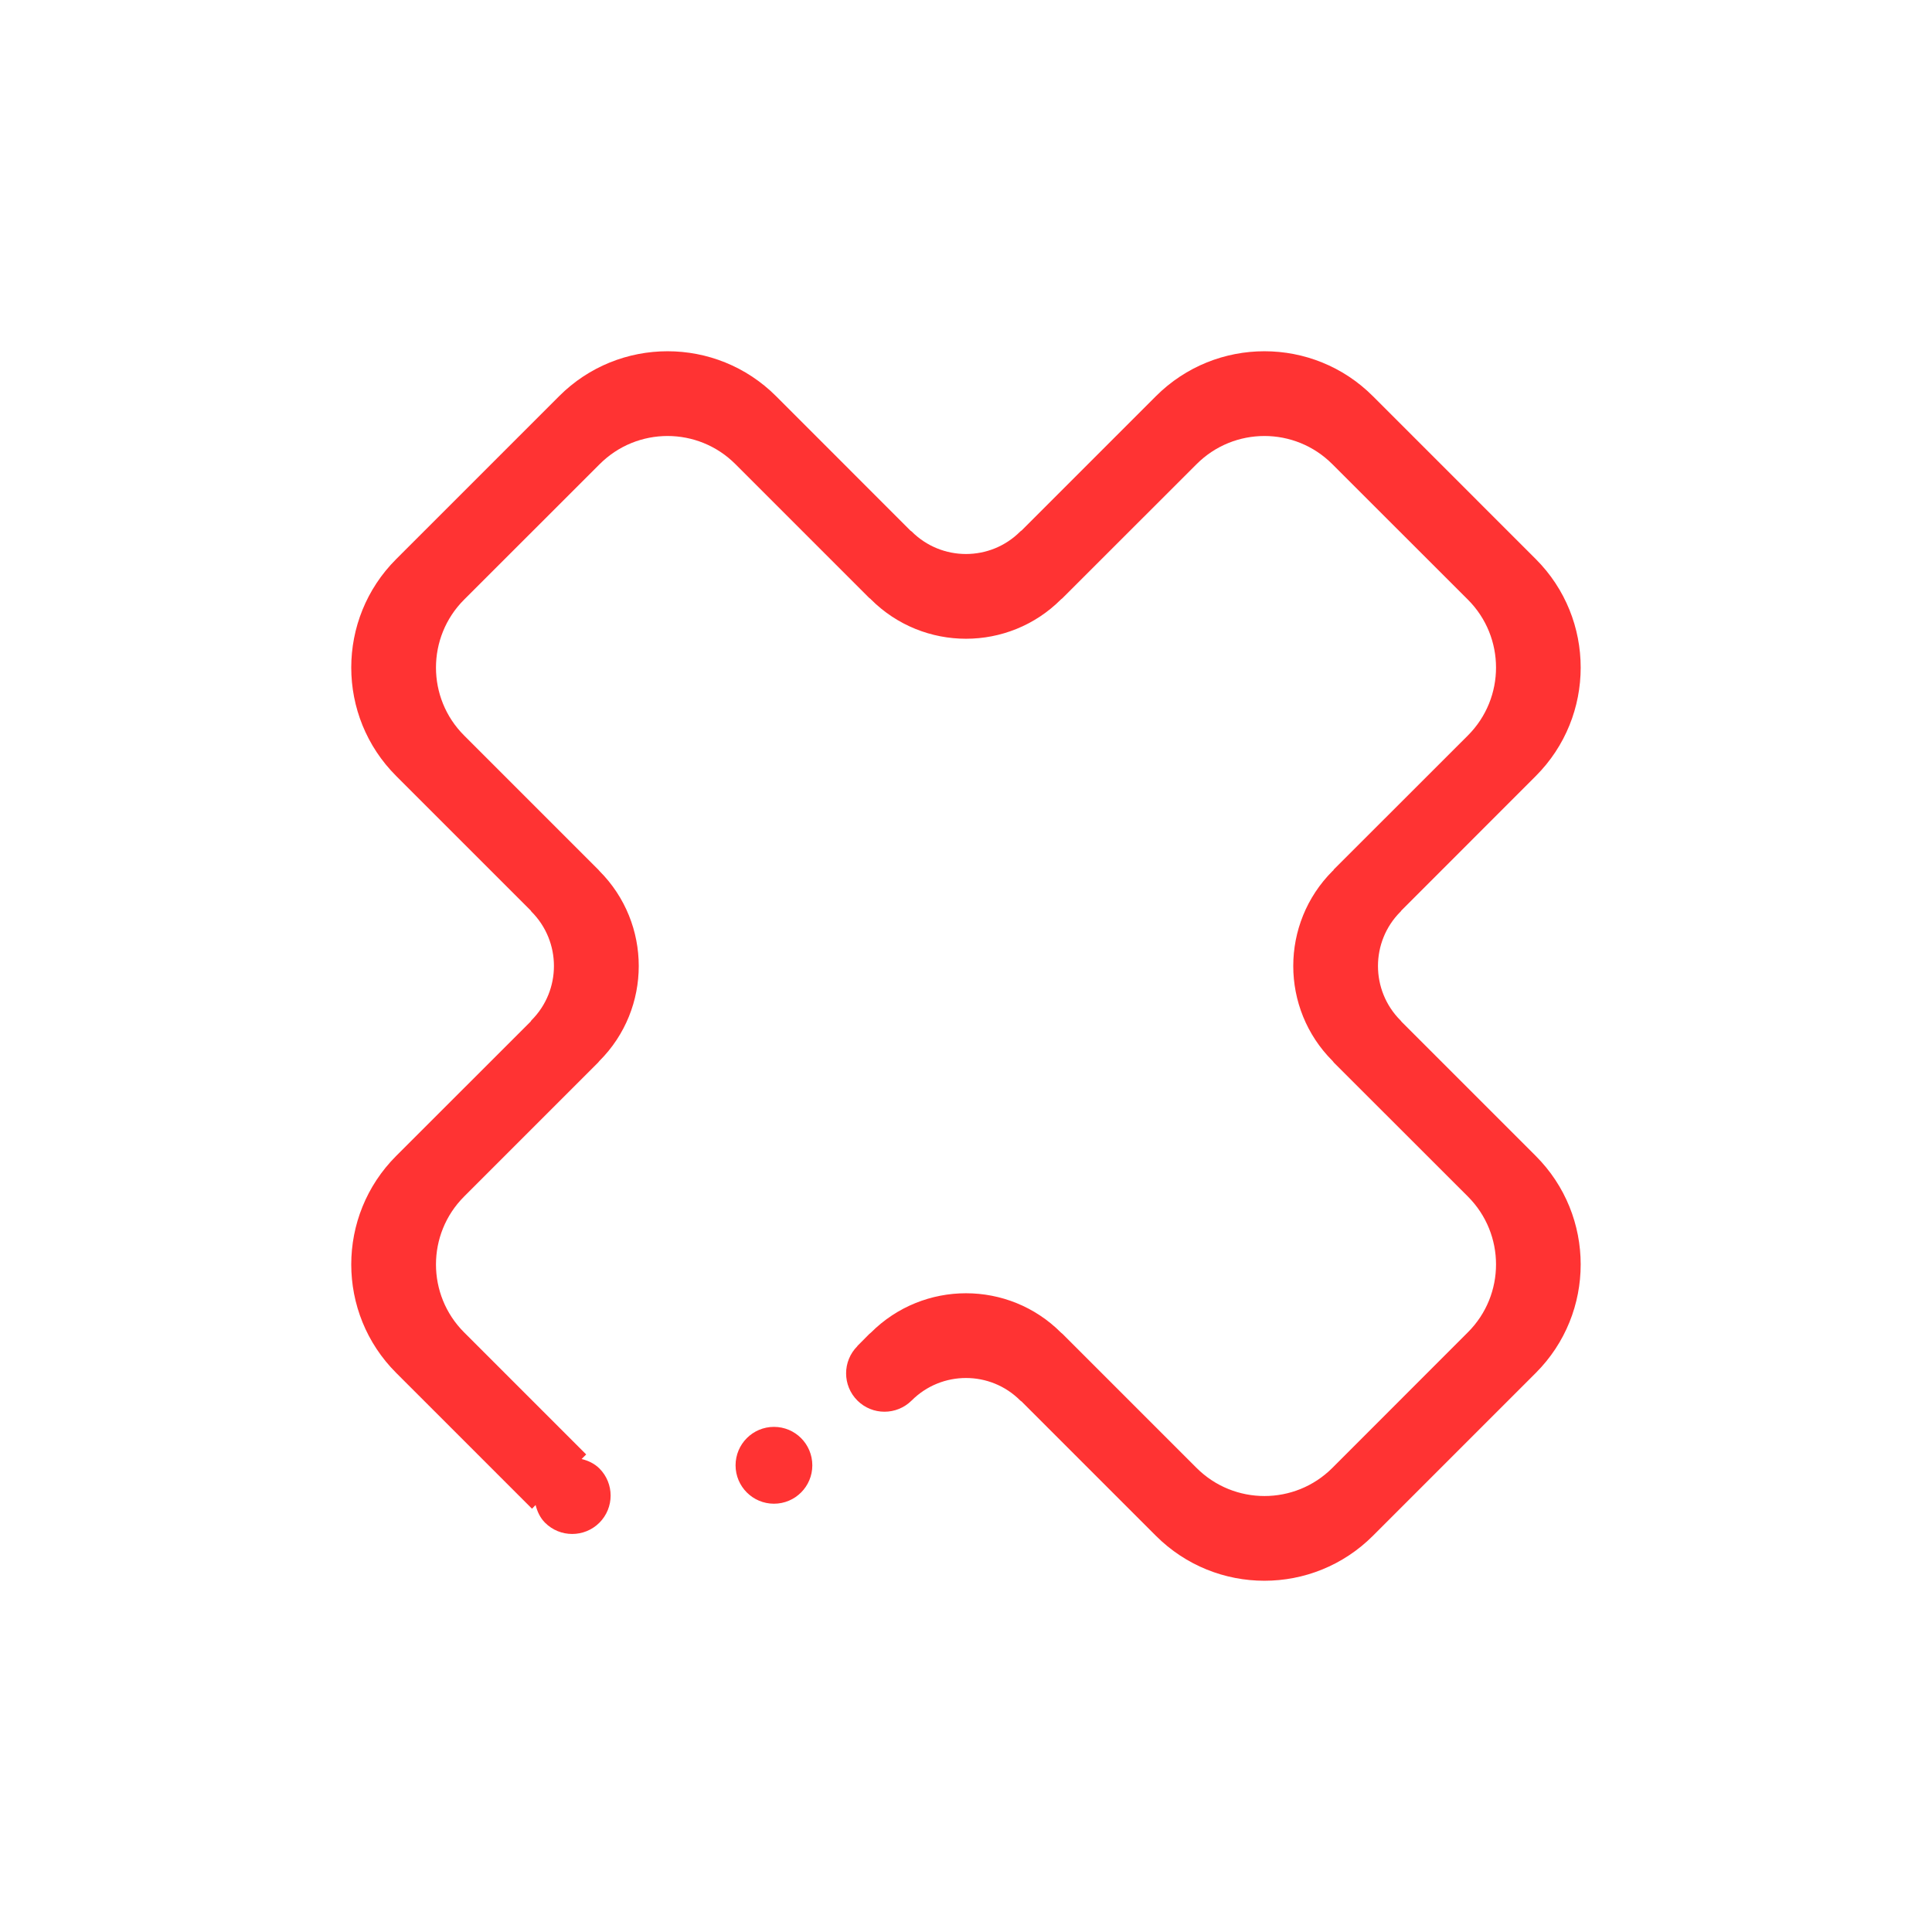
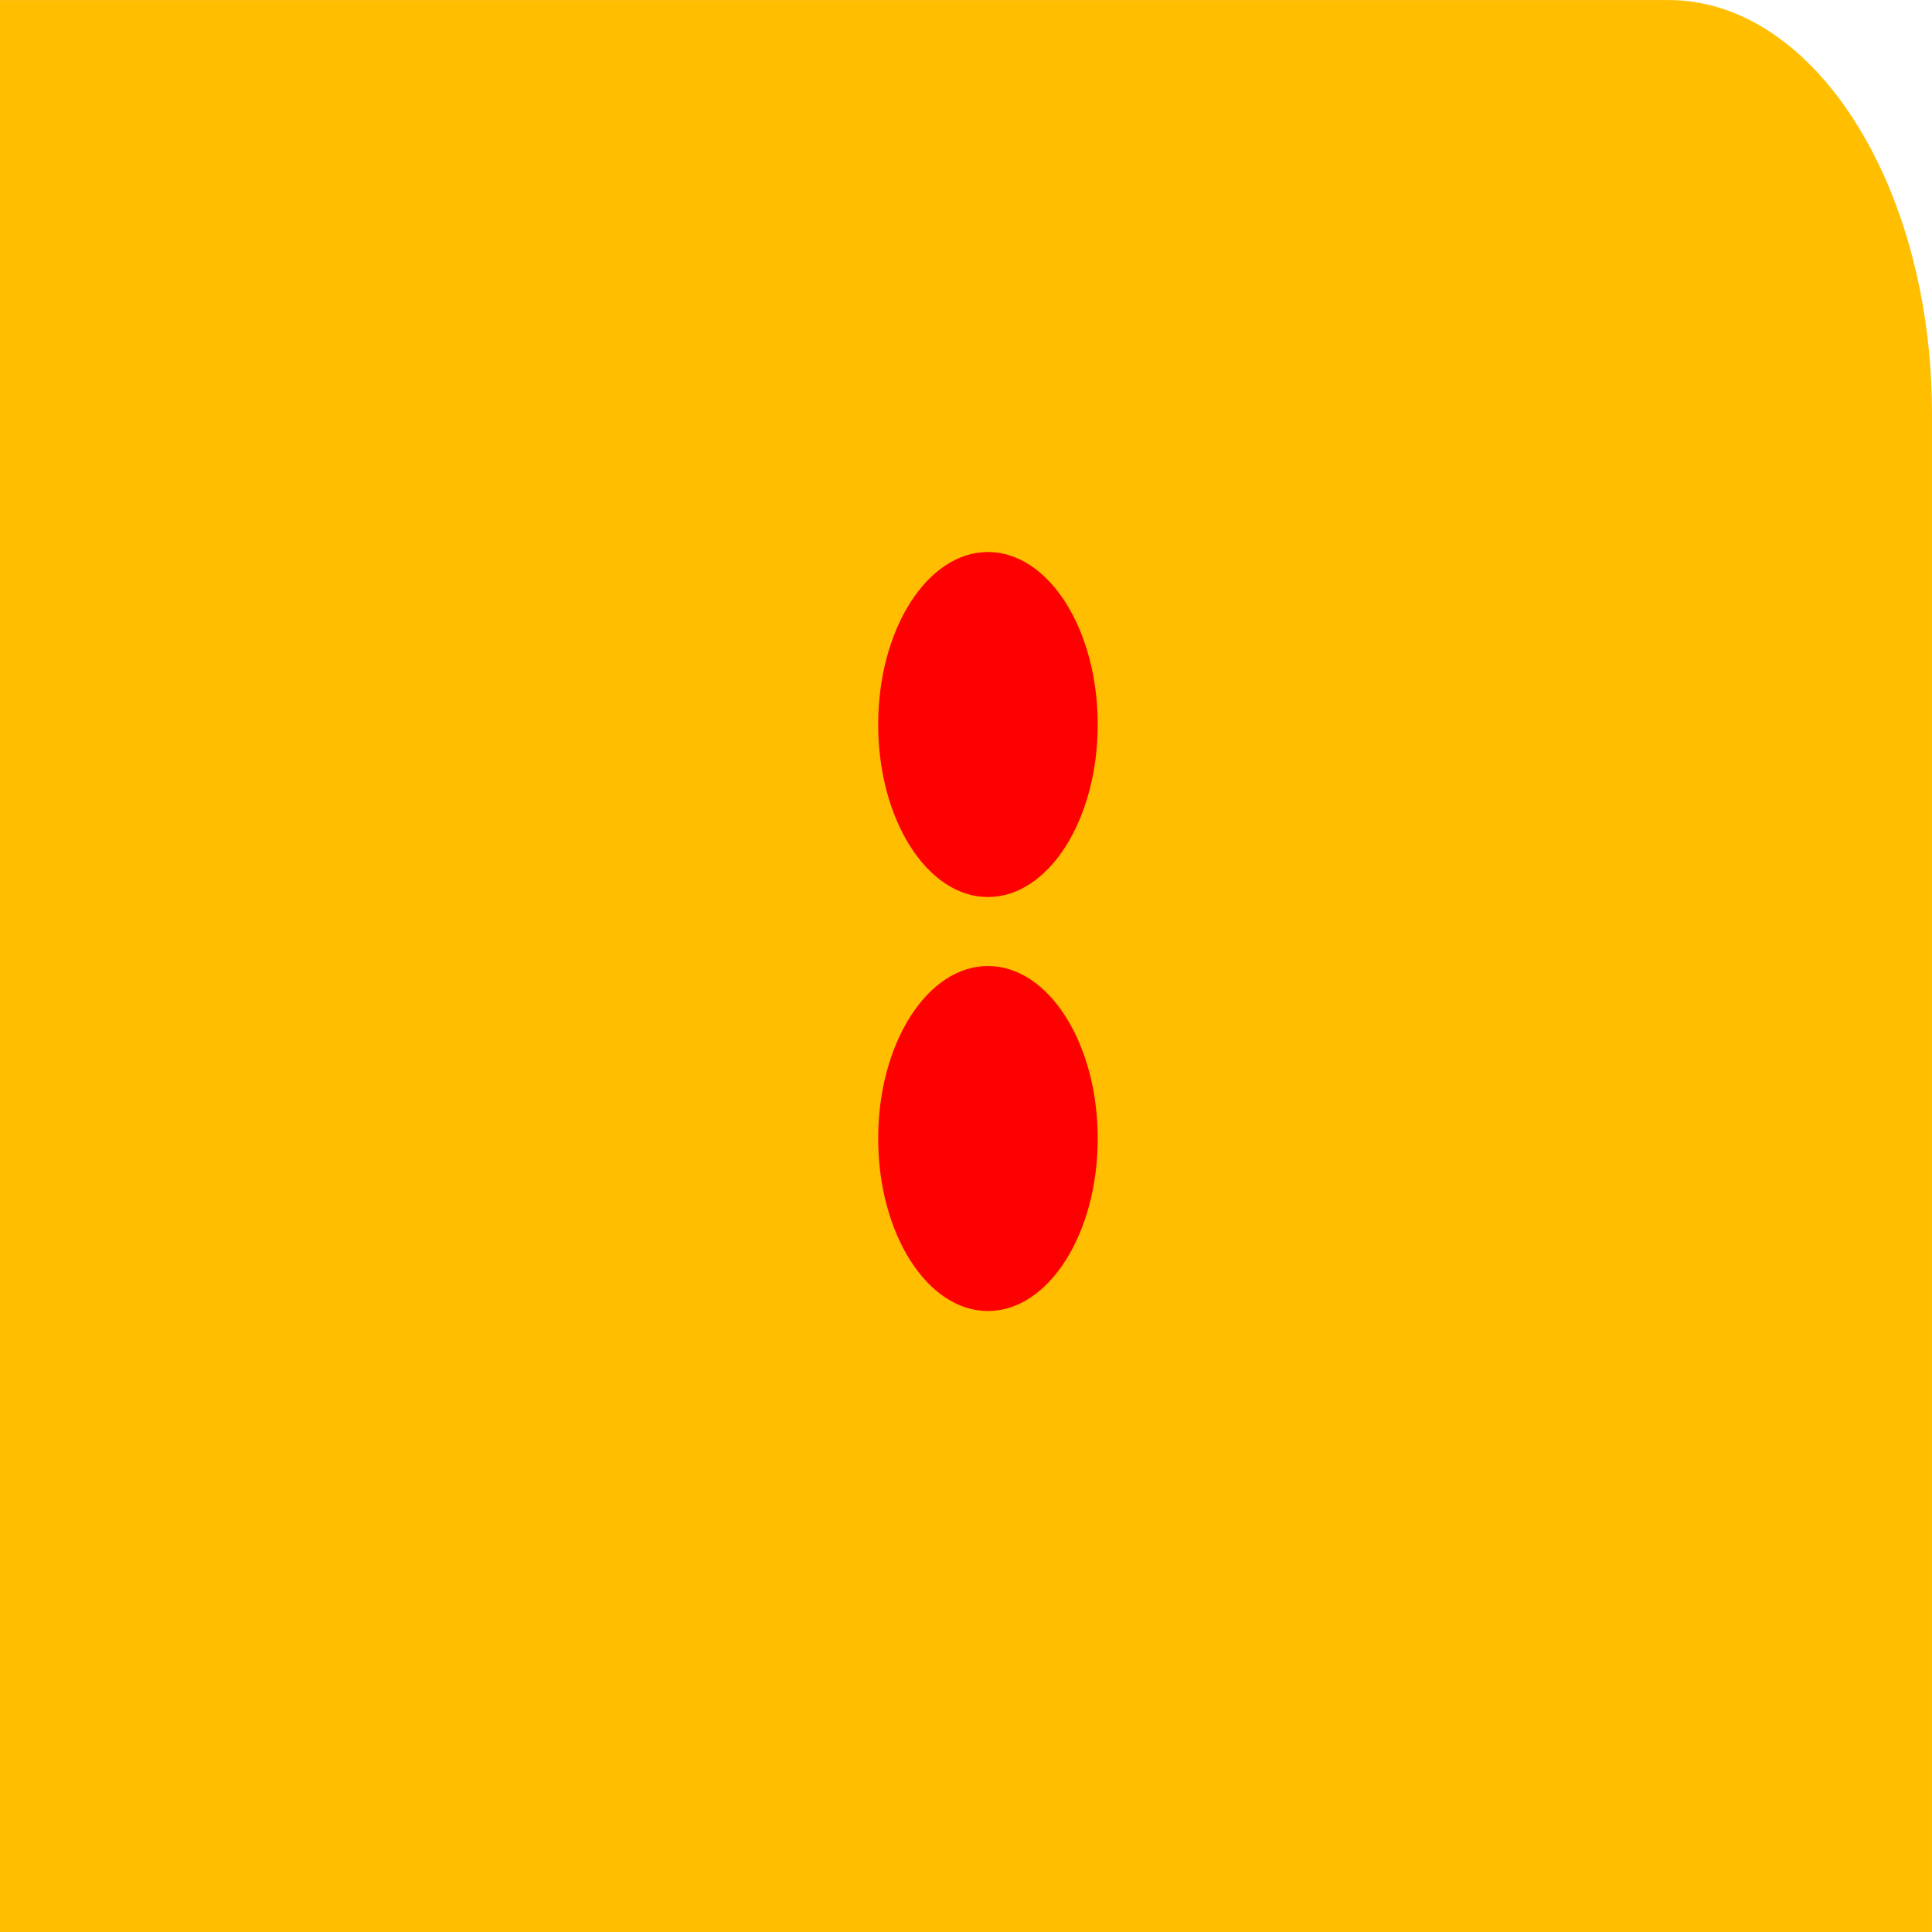
<svg xmlns="http://www.w3.org/2000/svg" viewBox="0 0 50 50" version="1.2" baseProfile="tiny">
  <defs>
</defs>
  <g fill="none" stroke="black" stroke-width="1" fill-rule="evenodd" stroke-linecap="square" stroke-linejoin="bevel">
-     <g fill="#050505" fill-opacity="1" stroke="none" transform="matrix(2.27273,0,0,2.27273,0,0)" font-family="FuraCode Nerd Font" font-size="10" font-weight="400" font-style="normal" opacity="0.003">
-       <rect x="0" y="0" width="22" height="22" />
+     <g fill="#ffbe00" fill-opacity="1" stroke="none" transform="matrix(1.13636,0,0,1.78568,0,-49.9981)" font-family="FuraCode Nerd Font" font-size="10" font-weight="400" font-style="normal">
+       <path vector-effect="none" fill-rule="nonzero" d="M0,28 L0,56 L44,56 L44,34 C44,30.686 41.314,28 38,28 L0,28" />
    </g>
-     <g fill="#ff3333" fill-opacity="1" stroke="none" transform="matrix(2.27273,0,0,2.27273,0,0)" font-family="FuraCode Nerd Font" font-size="10" font-weight="400" font-style="normal">
-       <path vector-effect="none" fill-rule="evenodd" d="M15.957,10.369 C15.954,10.372 15.953,10.378 15.947,10.382 C15.606,10.723 15.606,11.277 15.947,11.619 C15.952,11.623 15.956,11.629 15.958,11.633 L17.488,13.163 C18.17,13.845 18.17,14.952 17.488,15.634 L15.634,17.488 C14.951,18.171 13.845,18.171 13.162,17.488 L11.632,15.958 C11.628,15.954 11.623,15.954 11.618,15.948 C11.277,15.606 10.723,15.606 10.381,15.948 C10.21,16.118 9.933,16.118 9.763,15.948 C9.592,15.777 9.592,15.5 9.763,15.329 L9.762,15.328 L9.9,15.189 C9.904,15.185 9.912,15.18 9.917,15.175 C10.515,14.577 11.485,14.577 12.082,15.175 C12.087,15.18 12.095,15.185 12.101,15.191 L13.626,16.716 C14.053,17.142 14.744,17.142 15.171,16.716 L16.716,15.17 C17.142,14.744 17.142,14.053 16.716,13.626 L15.19,12.101 C15.186,12.097 15.181,12.089 15.175,12.082 C14.577,11.485 14.577,10.515 15.175,9.917 C15.184,9.913 15.185,9.905 15.189,9.9 L16.716,8.374 C17.142,7.947 17.142,7.256 16.716,6.829 L15.171,5.285 C14.744,4.858 14.053,4.858 13.626,5.285 L12.102,6.808 C12.097,6.815 12.089,6.818 12.082,6.825 C11.485,7.423 10.515,7.423 9.917,6.825 C9.913,6.818 9.905,6.815 9.899,6.81 L8.374,5.285 C7.947,4.858 7.256,4.858 6.829,5.285 L5.284,6.829 C4.858,7.256 4.858,7.948 5.284,8.374 L6.809,9.899 C6.815,9.903 6.819,9.911 6.825,9.917 C7.423,10.515 7.423,11.485 6.825,12.082 C6.818,12.091 6.814,12.096 6.808,12.102 L5.284,13.626 C4.858,14.053 4.858,14.744 5.284,15.171 L6.675,16.562 L6.623,16.614 C6.696,16.632 6.767,16.664 6.825,16.721 C6.996,16.892 6.996,17.169 6.825,17.34 C6.654,17.51 6.377,17.51 6.207,17.34 C6.149,17.282 6.118,17.211 6.099,17.138 L6.058,17.18 L4.512,15.634 C3.829,14.952 3.829,13.845 4.512,13.162 L6.042,11.633 C6.046,11.629 6.047,11.623 6.052,11.618 C6.393,11.277 6.393,10.723 6.052,10.381 C6.048,10.378 6.047,10.372 6.043,10.368 L4.512,8.837 C3.829,8.155 3.829,7.048 4.512,6.366 L6.366,4.512 C7.048,3.829 8.155,3.829 8.838,4.512 L10.367,6.042 C10.371,6.046 10.377,6.047 10.381,6.052 C10.723,6.394 11.277,6.394 11.618,6.052 C11.623,6.046 11.629,6.045 11.633,6.041 L13.162,4.512 C13.845,3.829 14.952,3.829 15.634,4.512 L17.488,6.366 C18.17,7.048 18.17,8.155 17.488,8.837 L15.957,10.369 M8.813,16.248 C9.055,16.248 9.25,16.444 9.25,16.686 C9.25,16.927 9.055,17.123 8.813,17.123 C8.572,17.123 8.376,16.927 8.376,16.686 C8.376,16.444 8.572,16.248 8.813,16.248 " />
+     <g fill="#ffbe00" fill-opacity="1" stroke="none" transform="matrix(1.13636,0,0,1.78568,0,-49.9981)" font-family="FuraCode Nerd Font" font-size="10" font-weight="400" font-style="normal" opacity="0.003">
+       <rect x="0" y="28" width="44" height="28" />
+     </g>
+     <g fill="#ff0000" fill-opacity="1" stroke="none" transform="matrix(1.13636,0,0,1.78568,0.568182,38.3931)" font-family="FuraCode Nerd Font" font-size="10" font-weight="400" font-style="normal">
+       <circle cx="22" cy="-11" r="2.5" />
+     </g>
+     <g fill="#ff0000" fill-opacity="1" stroke="none" transform="matrix(1.13636,0,0,1.78568,0.568182,38.3931)" font-family="FuraCode Nerd Font" font-size="10" font-weight="400" font-style="normal">
+       <circle cx="22" cy="-5" r="2.5" />
    </g>
    <g fill="none" stroke="#000000" stroke-opacity="1" stroke-width="1" stroke-linecap="square" stroke-linejoin="bevel" transform="matrix(1,0,0,1,0,0)" font-family="FuraCode Nerd Font" font-size="10" font-weight="400" font-style="normal">
</g>
  </g>
</svg>
